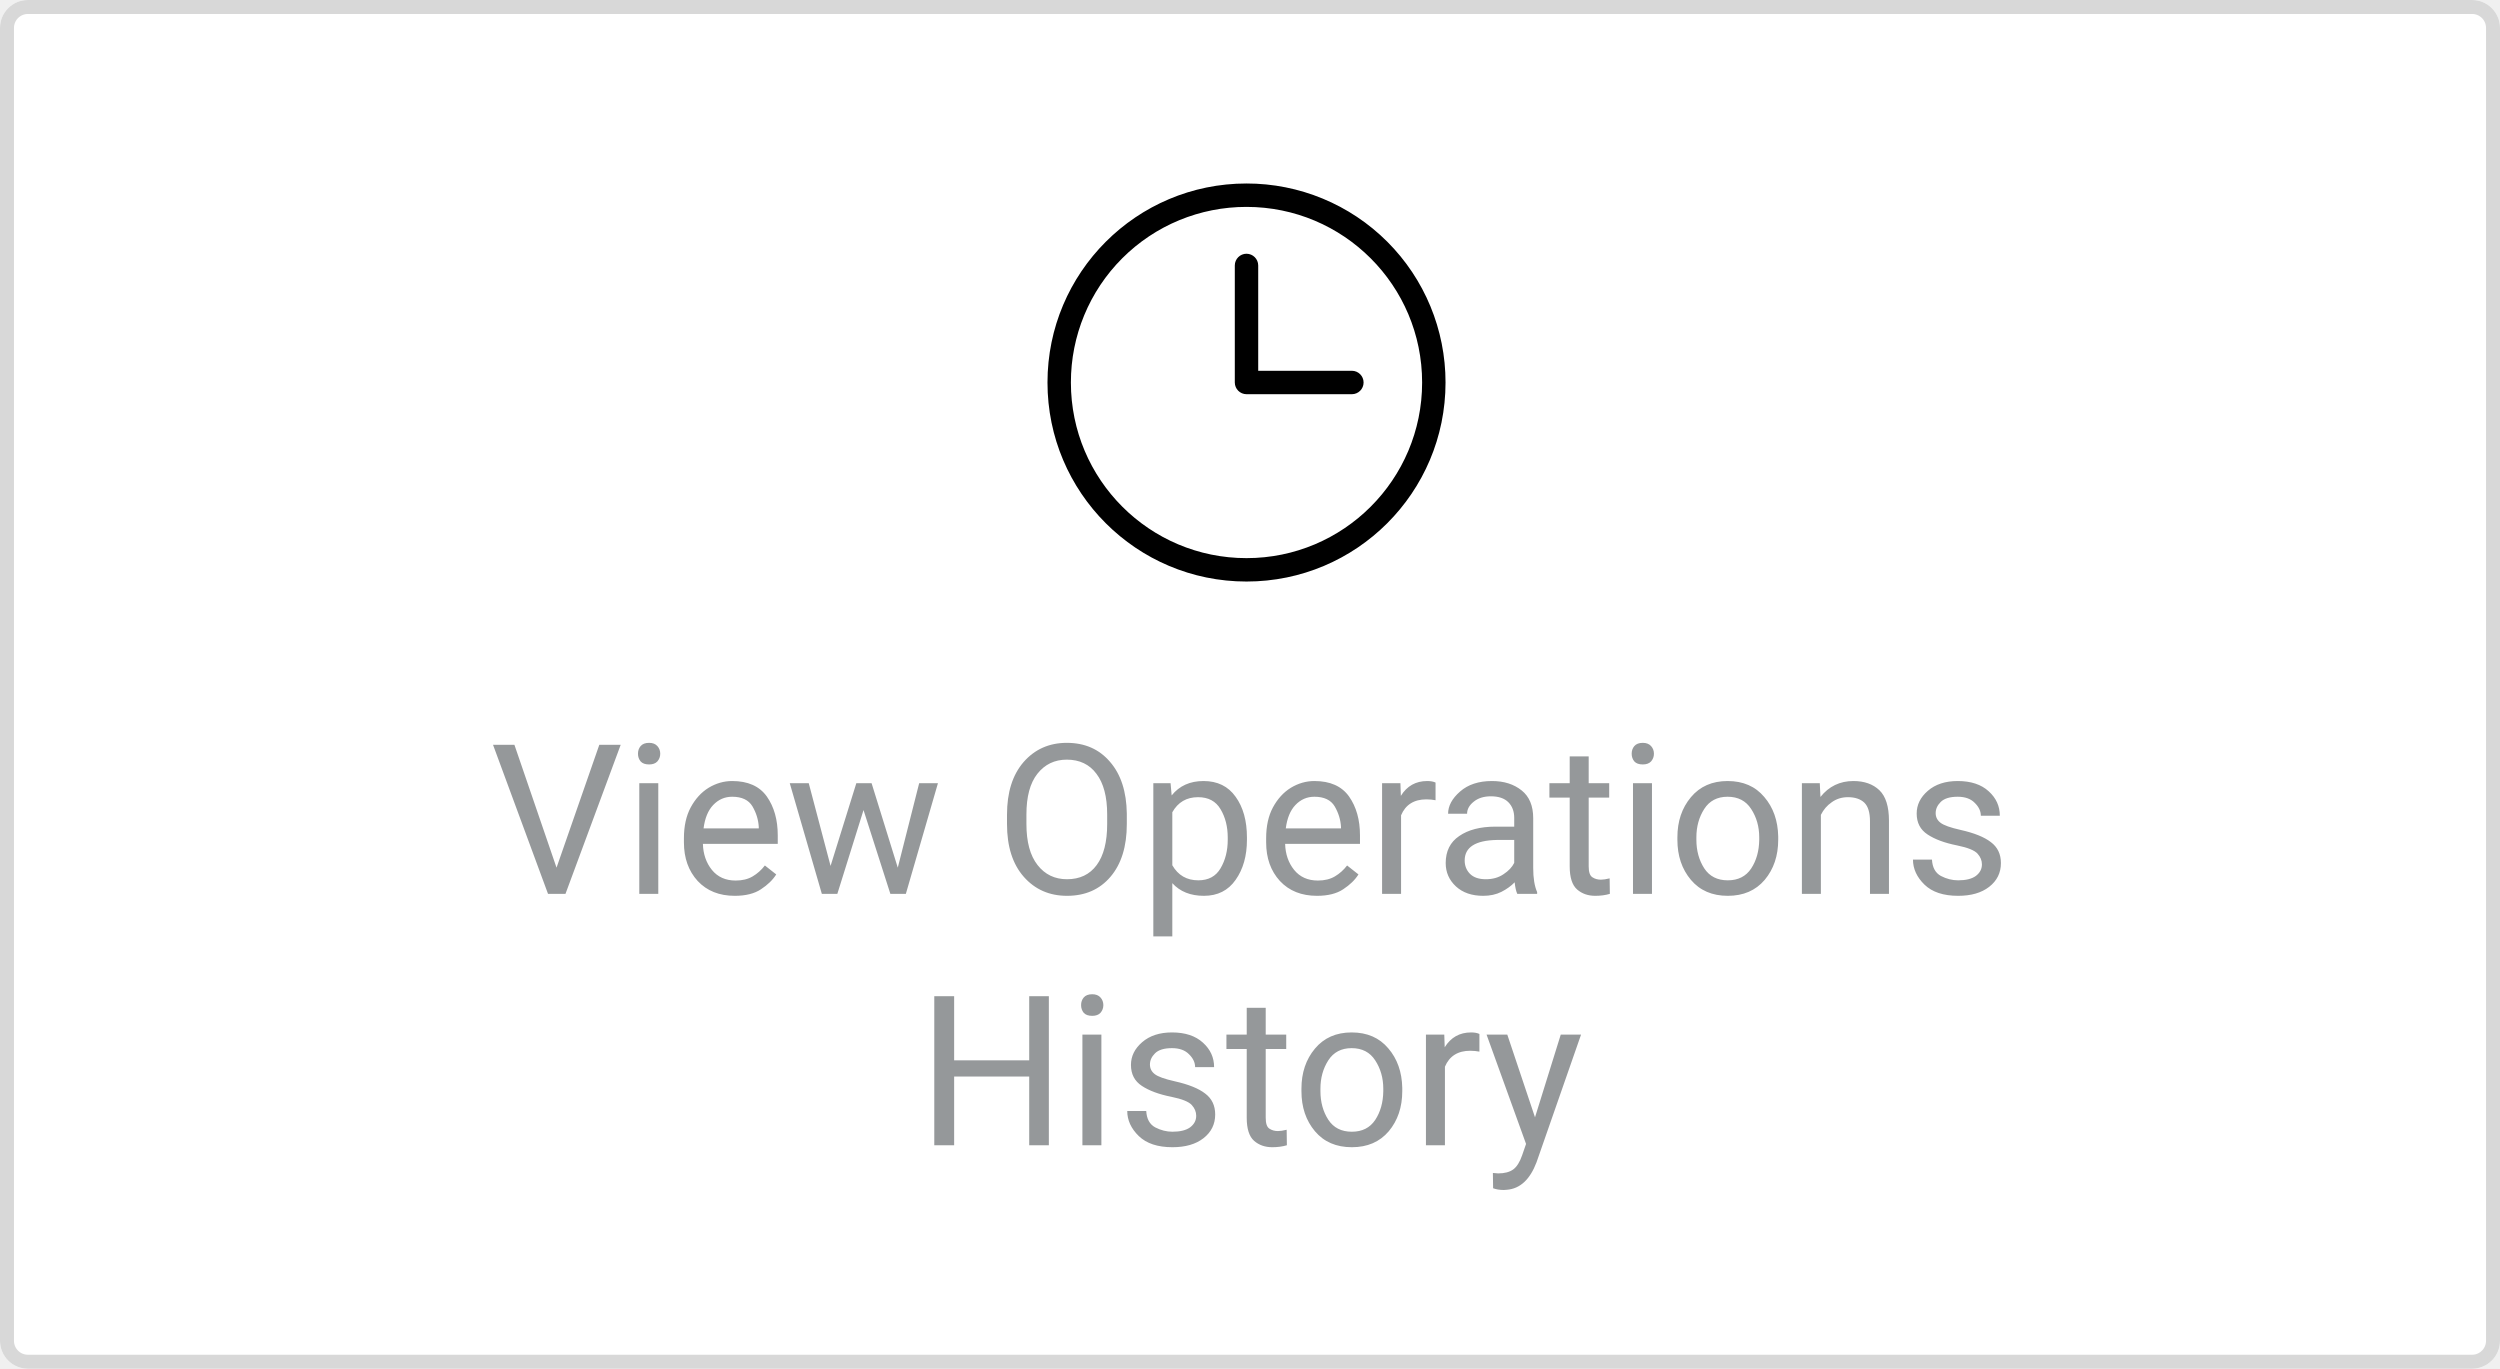
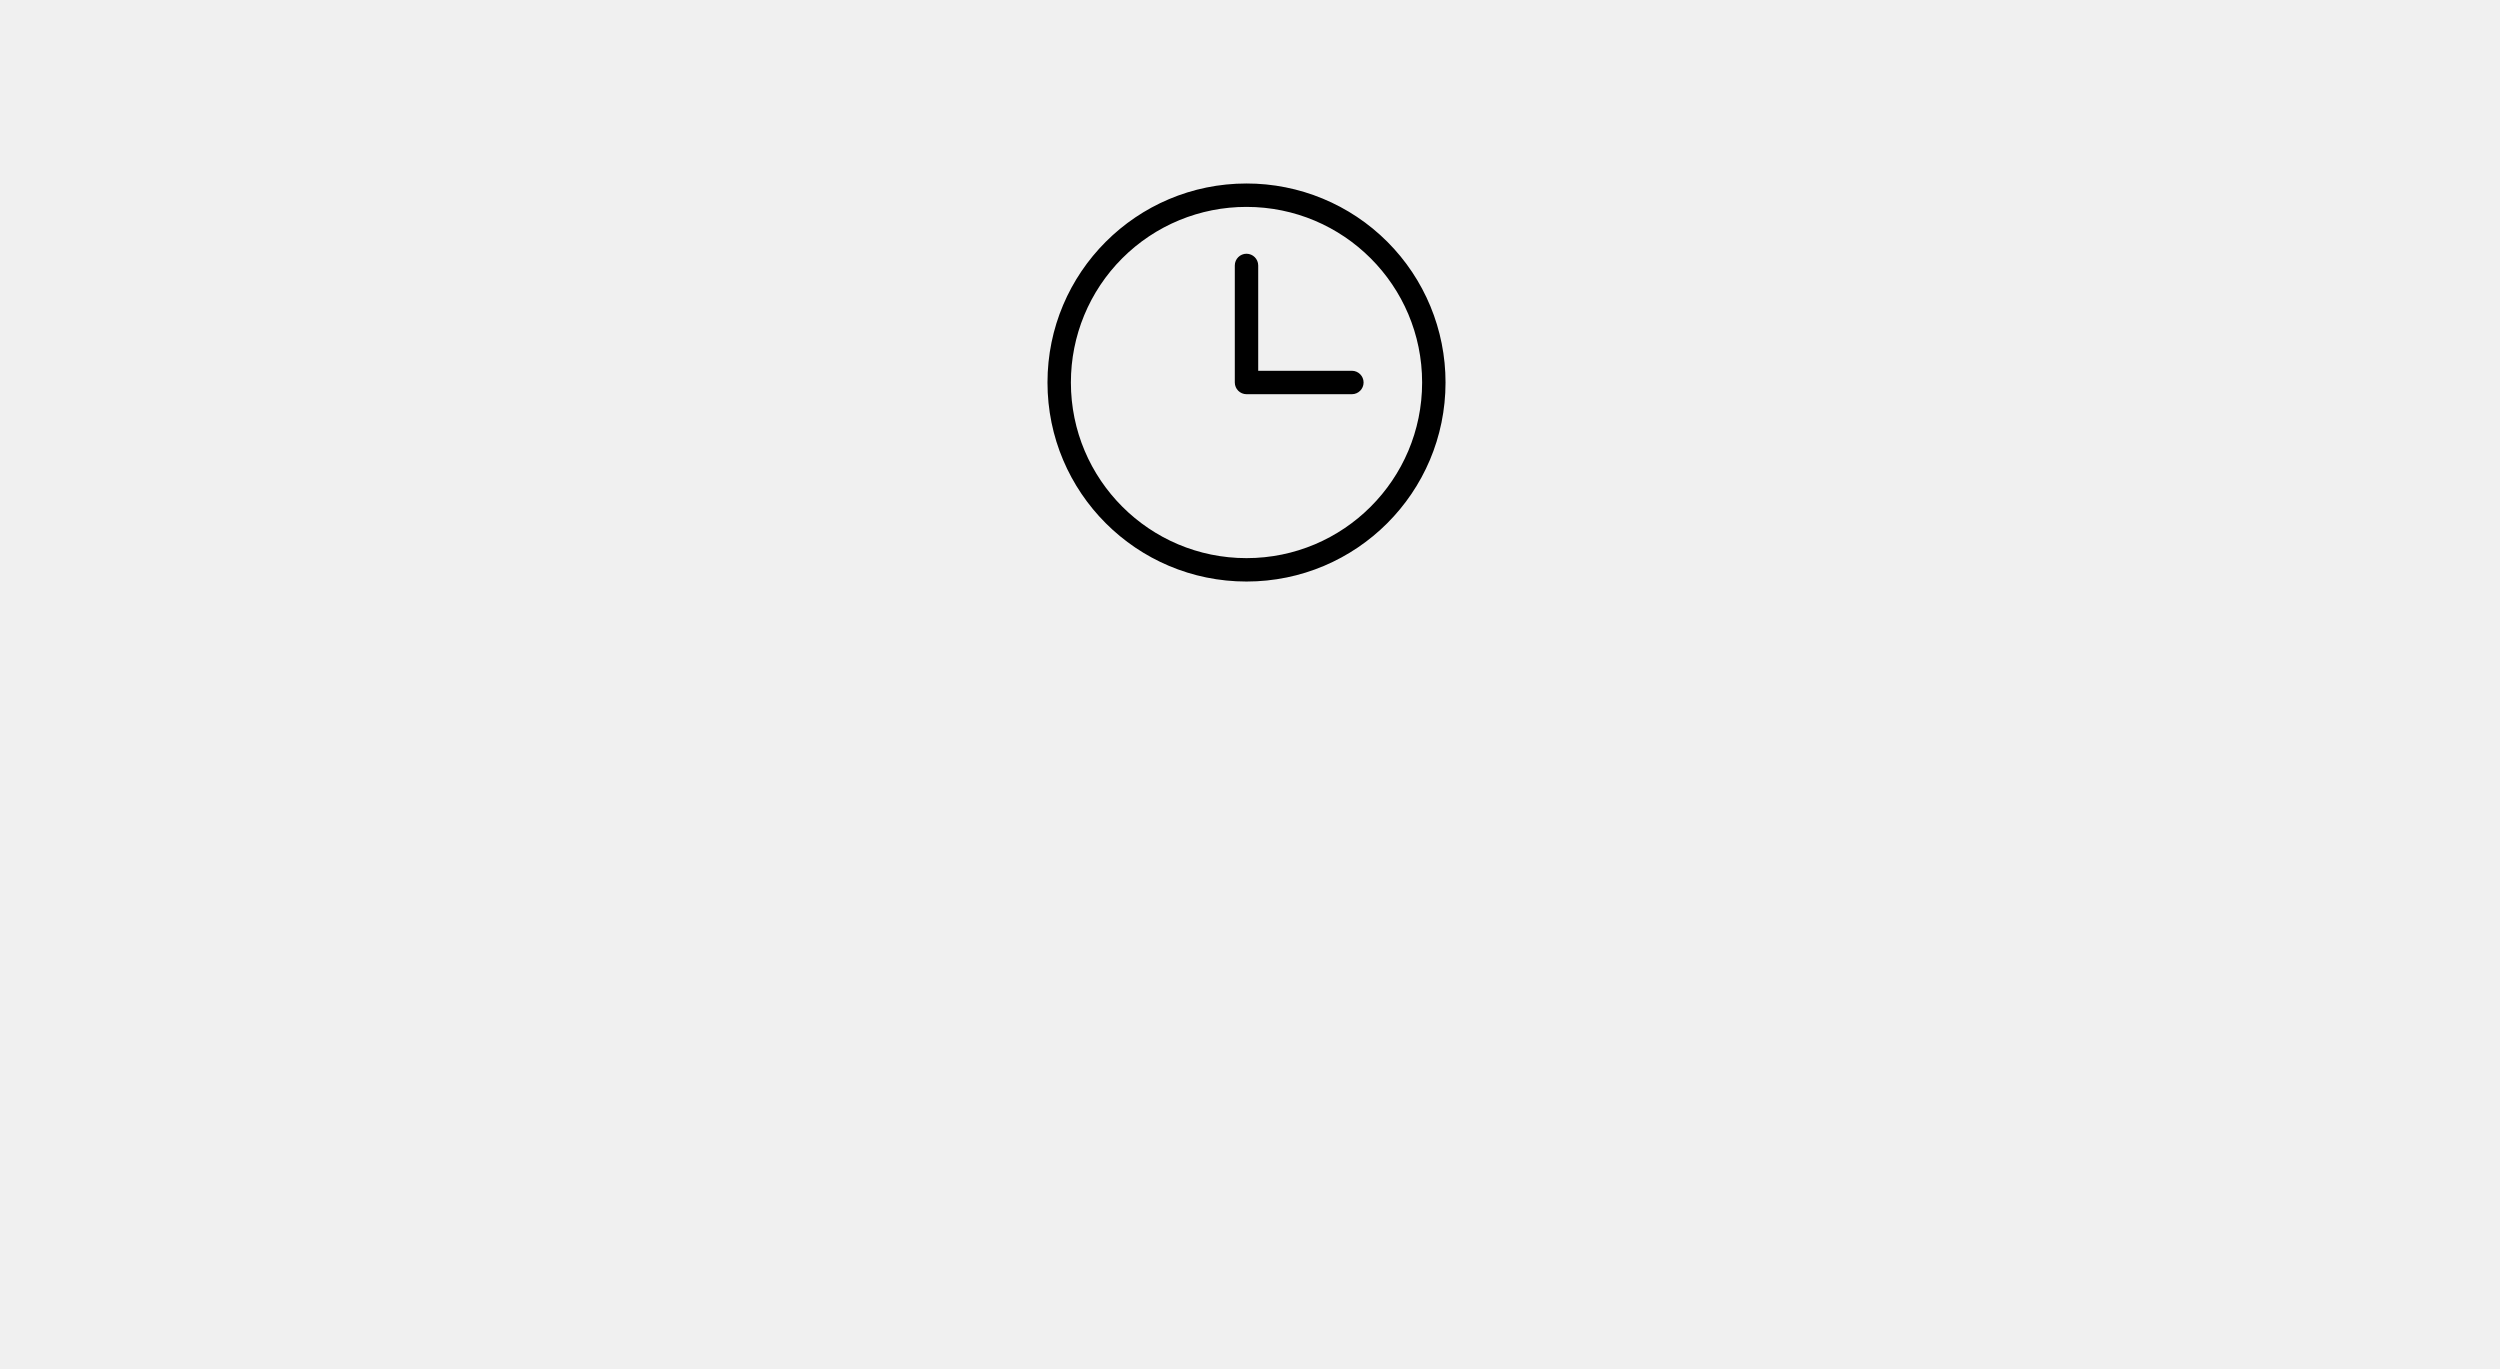
<svg xmlns="http://www.w3.org/2000/svg" viewBox="-1664 1715 179 98">
  <defs>
    <style>
      .cls-1 {
        fill: #fff;
        stroke: #d8d8d8;
      }

      .cls-2 {
        fill: #95989a;
        font-size: 15px;
        font-family: Roboto-Regular, Roboto;
      }

      .cls-3 {
        stroke: none;
      }

      .cls-4 {
        fill: none;
      }
    </style>
  </defs>
  <g id="operations_hystory" transform="translate(-2700)">
-     <g id="Rectangle_317" data-name="Rectangle 317" class="cls-1" transform="translate(1036 1715)">
-       <rect class="cls-3" width="179" height="98" rx="2" />
-       <rect class="cls-4" x="0.5" y="0.5" width="178" height="97" rx="1.5" />
-     </g>
    <path id="Path_119" data-name="Path 119" d="M14.25,952.4A14.25,14.25,0,1,0,28.5,966.65,14.238,14.238,0,0,0,14.25,952.4Zm0,1.676A12.574,12.574,0,1,1,1.676,966.65,12.557,12.557,0,0,1,14.25,954.076Zm0,3.353a.841.841,0,0,0-.838.838v8.382a.841.841,0,0,0,.838.838h7.544a.838.838,0,0,0,0-1.677H15.088v-7.544A.841.841,0,0,0,14.25,957.43Z" transform="translate(1111 775.738)" />
-     <text id="View_Operations_History" data-name="View Operations History" class="cls-2" transform="translate(1050 1765)">
-       <tspan x="21.081" y="14">View Operations </tspan>
-       <tspan x="51.66" y="32">History</tspan>
-     </text>
  </g>
</svg>
